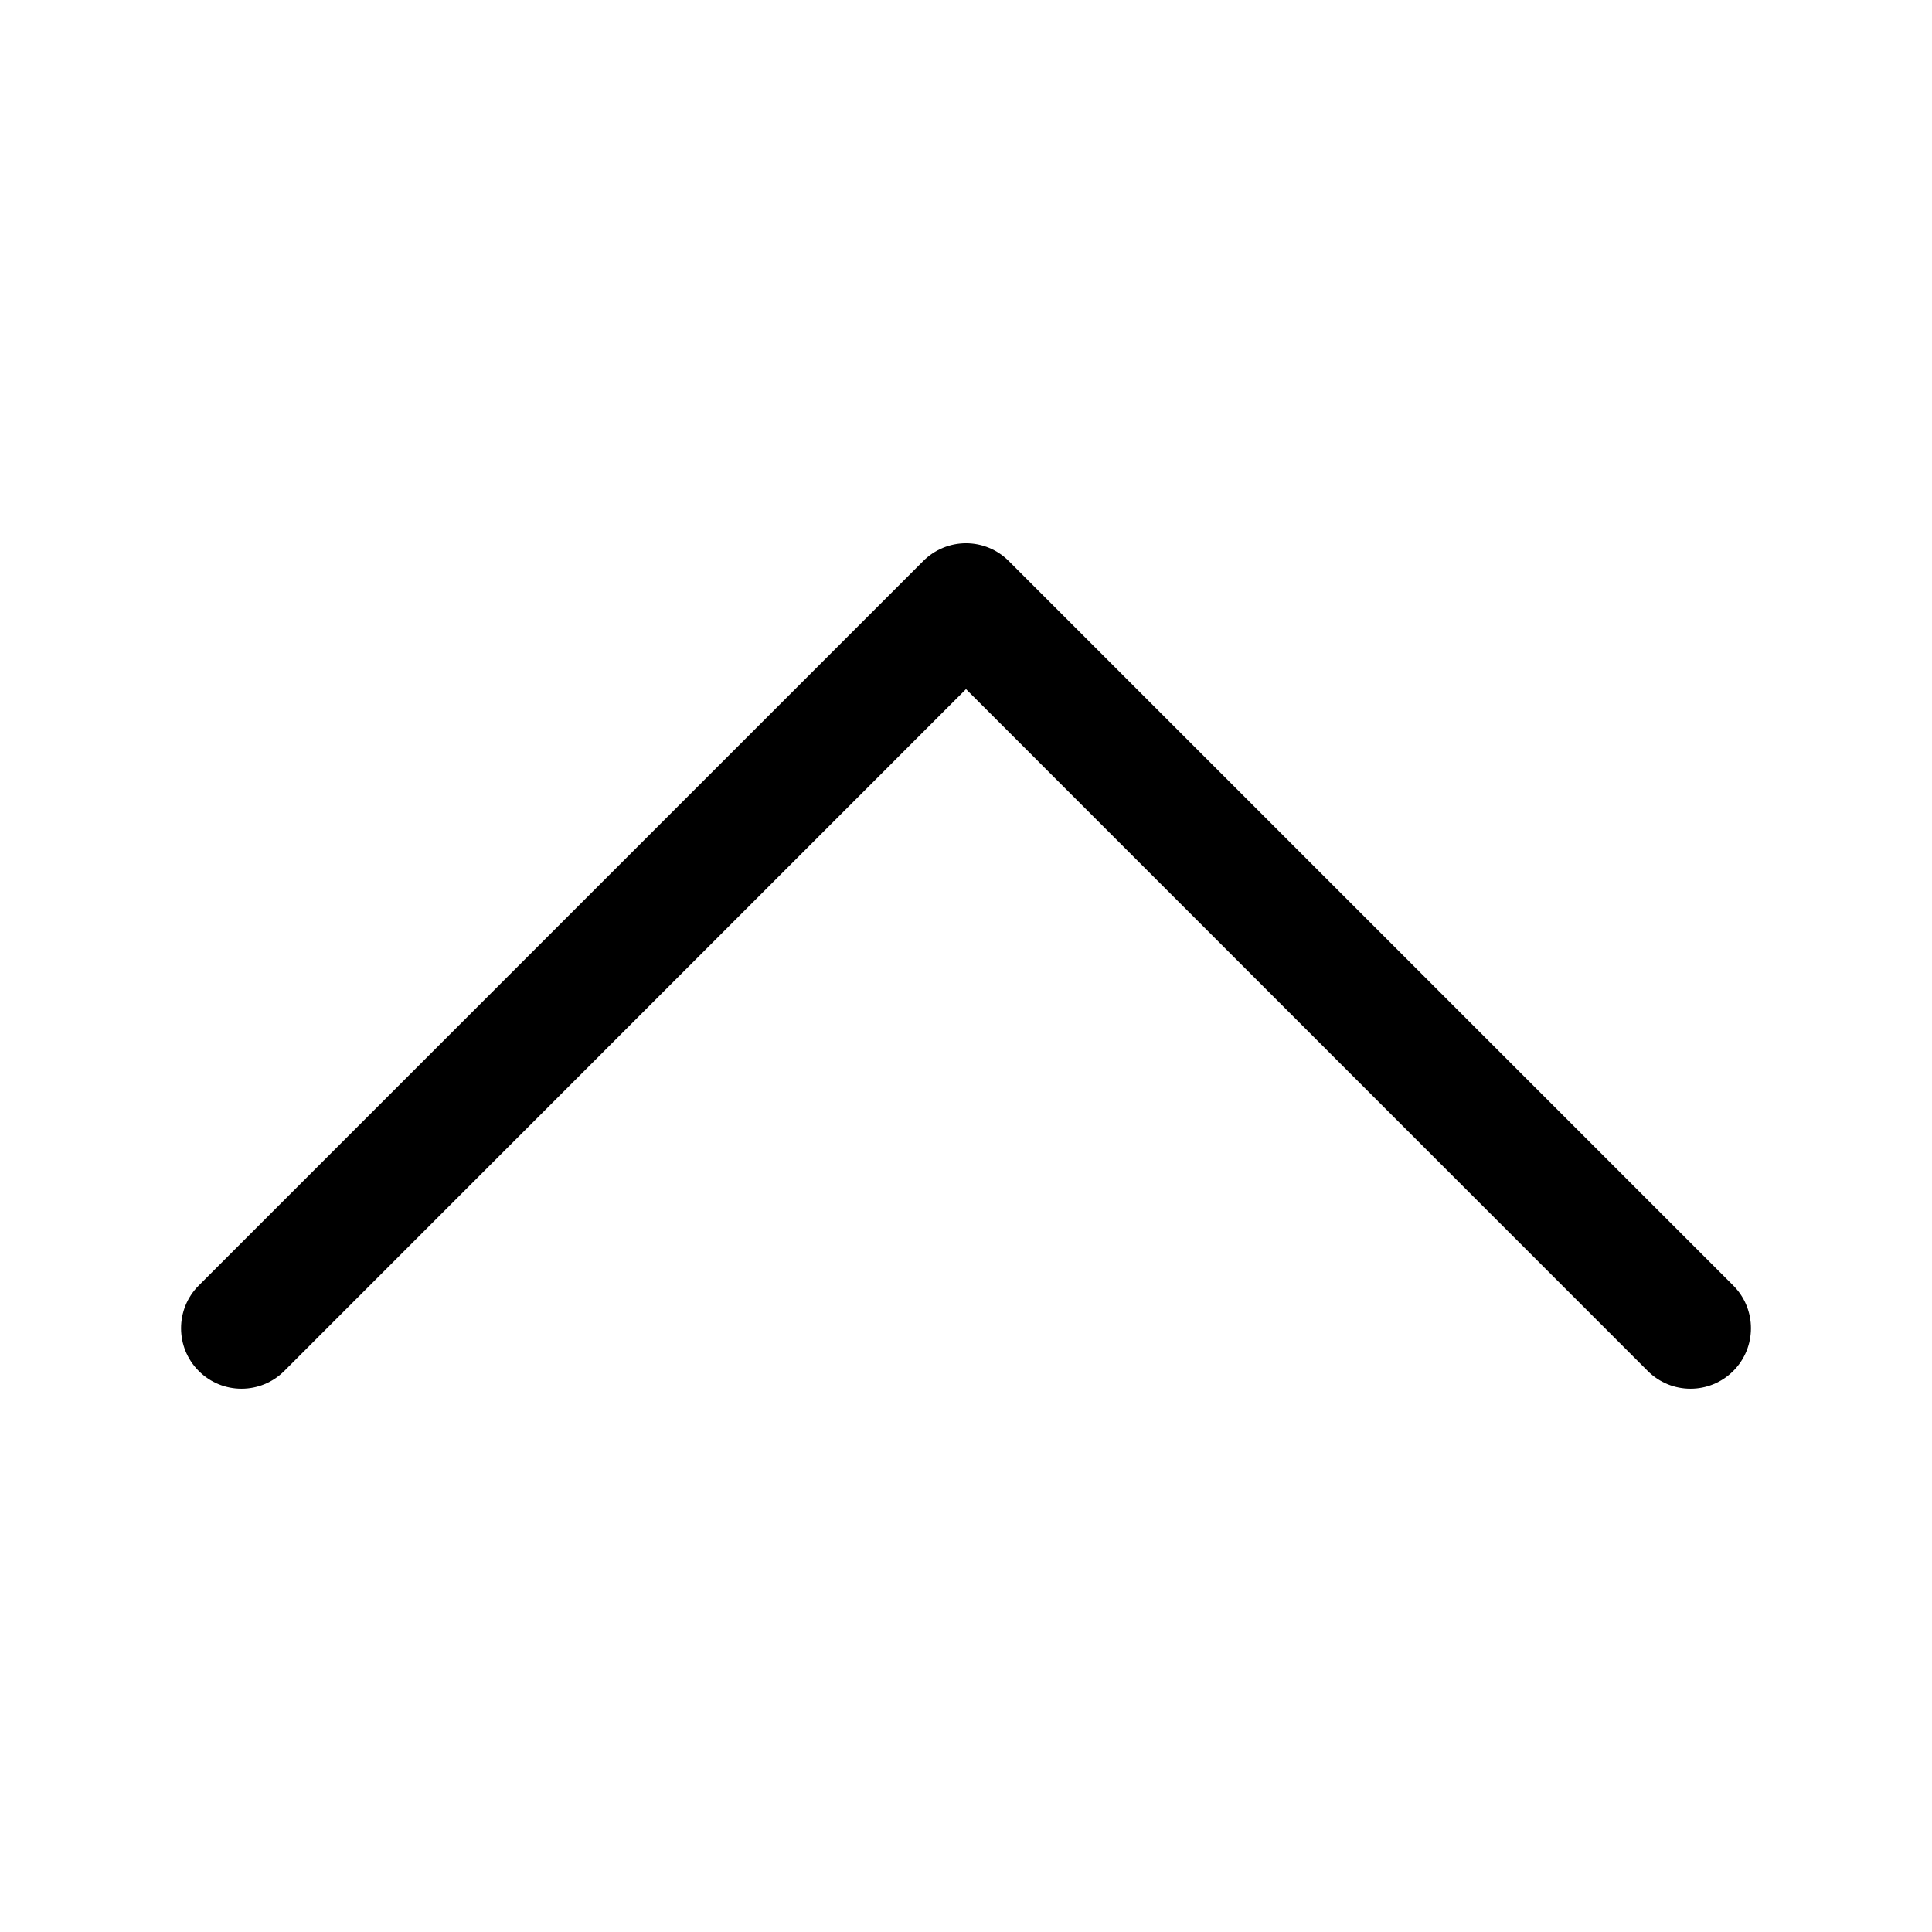
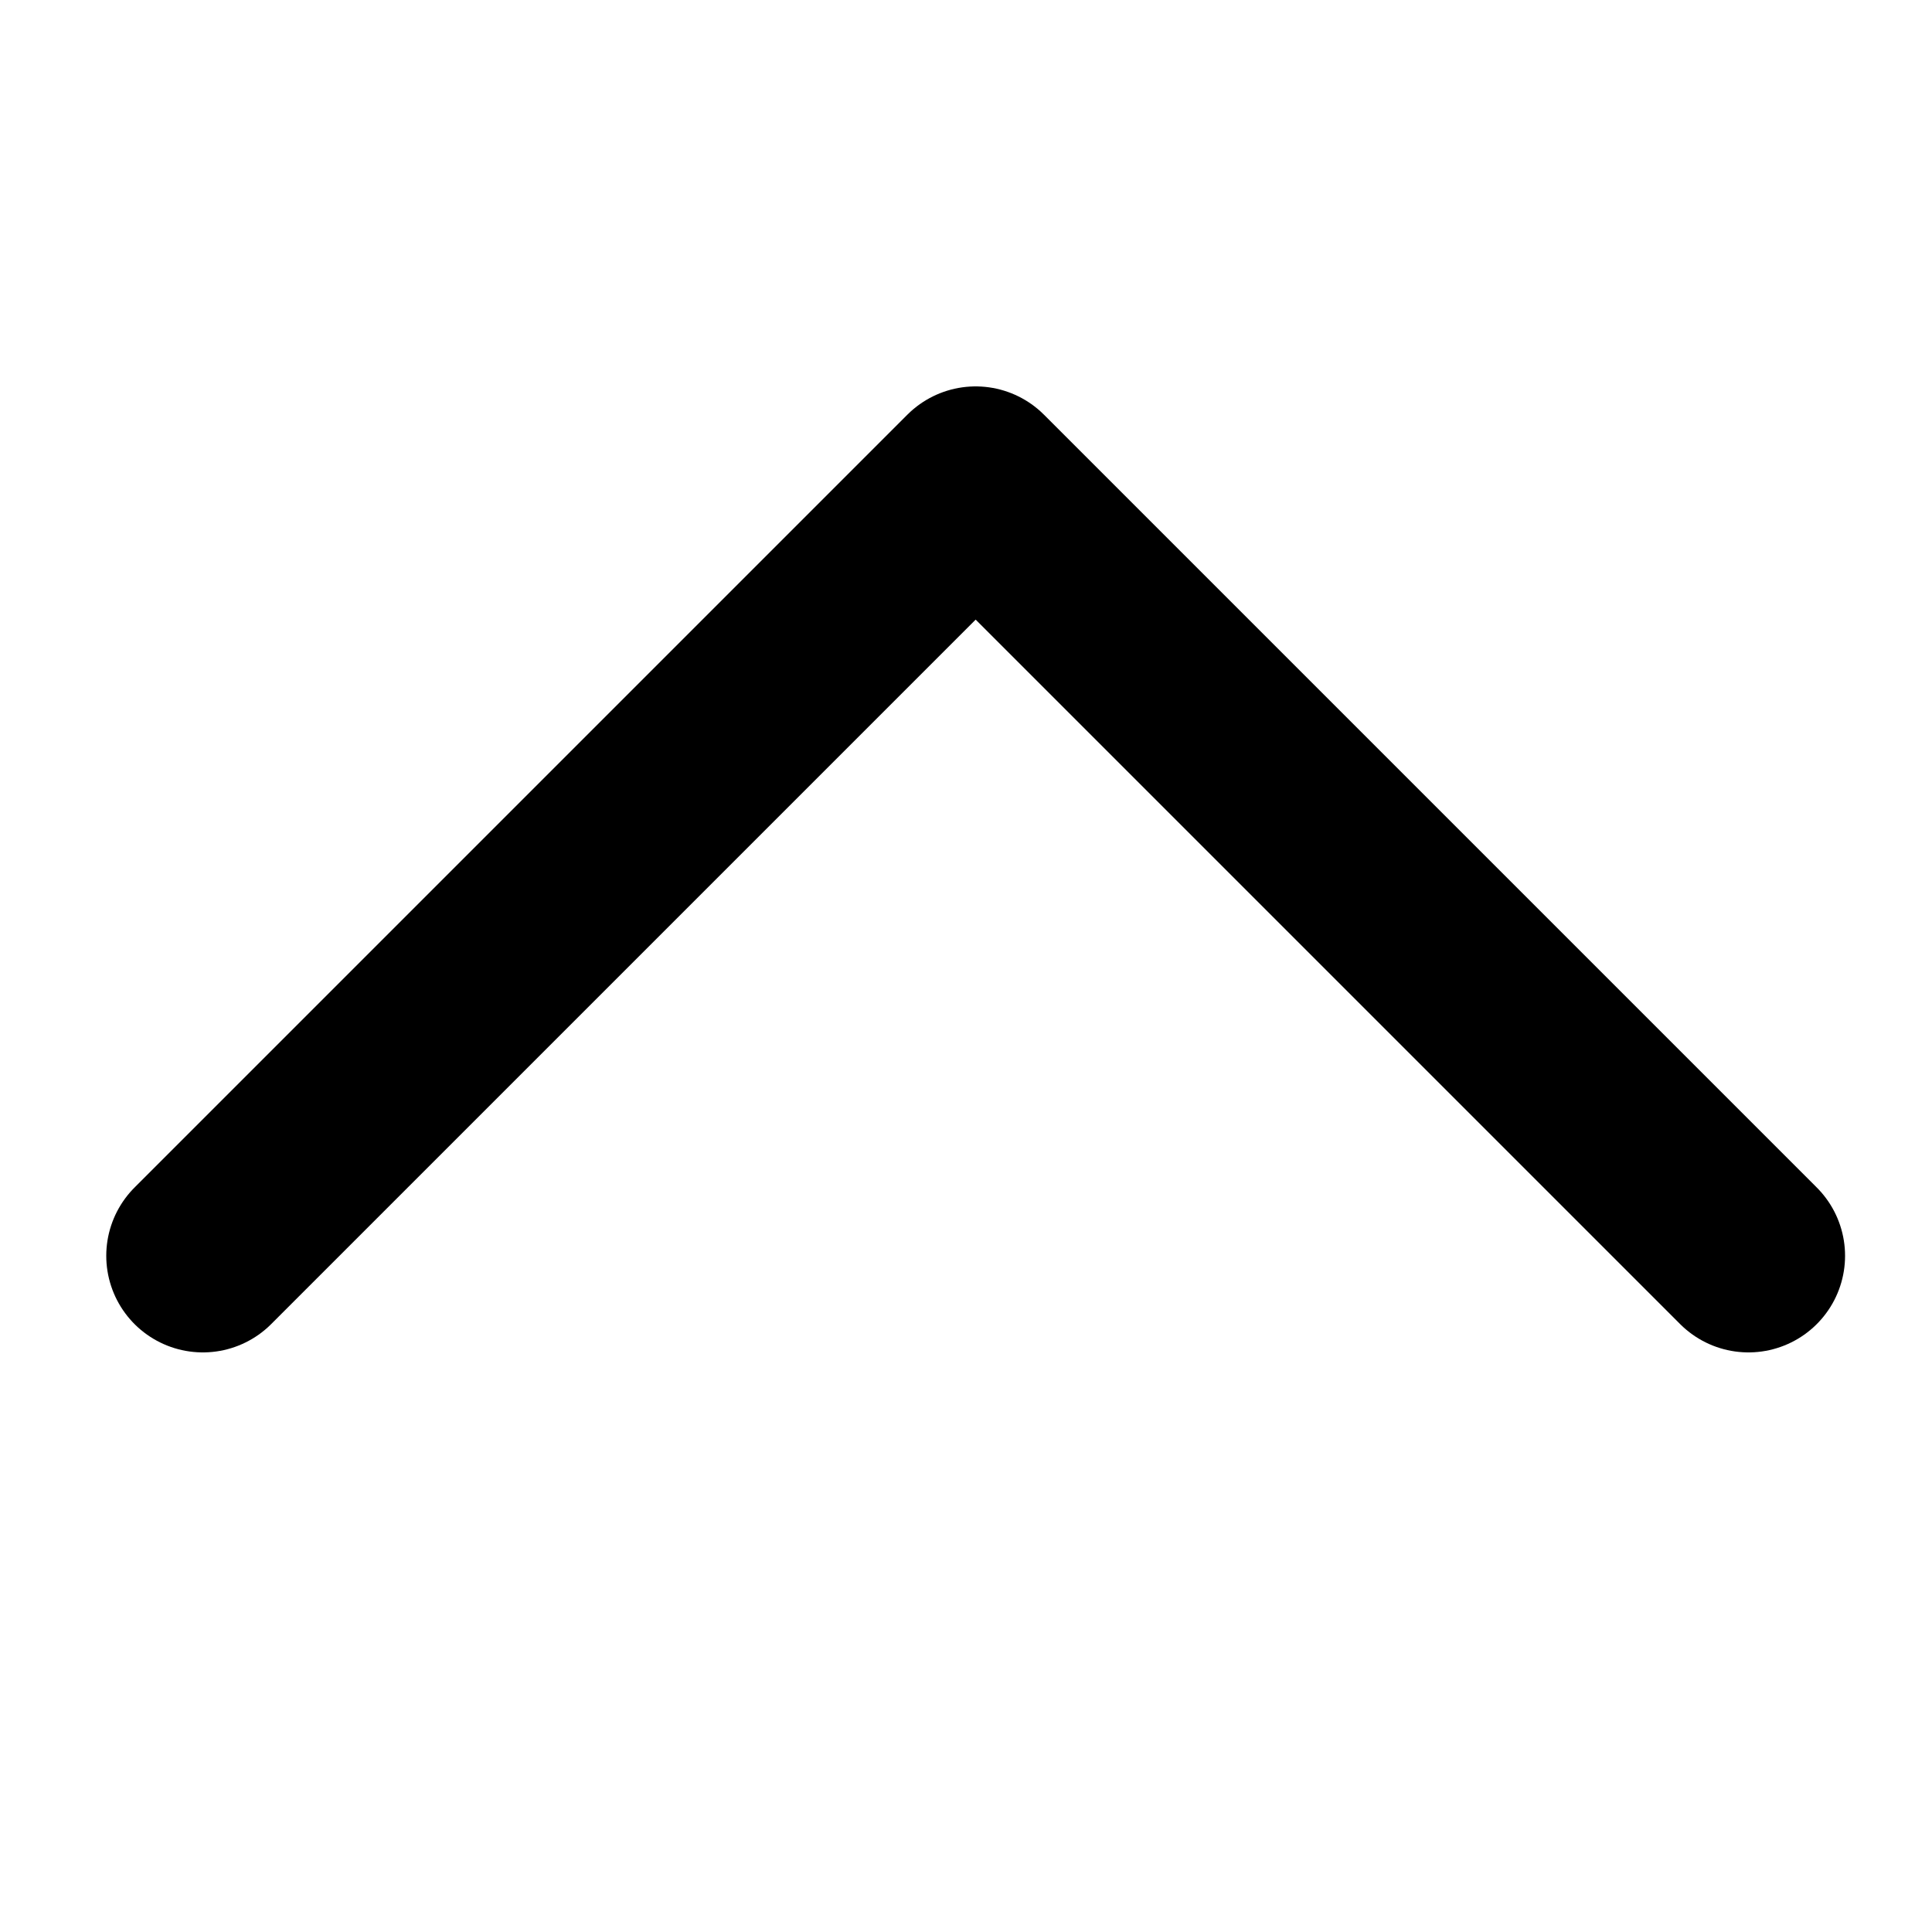
- <svg xmlns="http://www.w3.org/2000/svg" width="16" height="16" fill="#000000" viewBox="0 0 16 16">
-   <path fill-rule="evenodd" d="M7.646 4.646a.5.5 0 0 1 .708 0l6 6a.5.5 0 0 1-.708.708L8 5.707l-5.646 5.647a.5.5 0 0 1-.708-.708l6-6z" />
+ <svg xmlns="http://www.w3.org/2000/svg" width="20px" height="20px" viewBox="0 0 40 40" fill="none">
+   <path d="m.20 18 16-16 16 16" fill="none" stroke="black" stroke-width="4" stroke-linecap="round" stroke-linejoin="round" transform="translate(4 8)" />
</svg>
